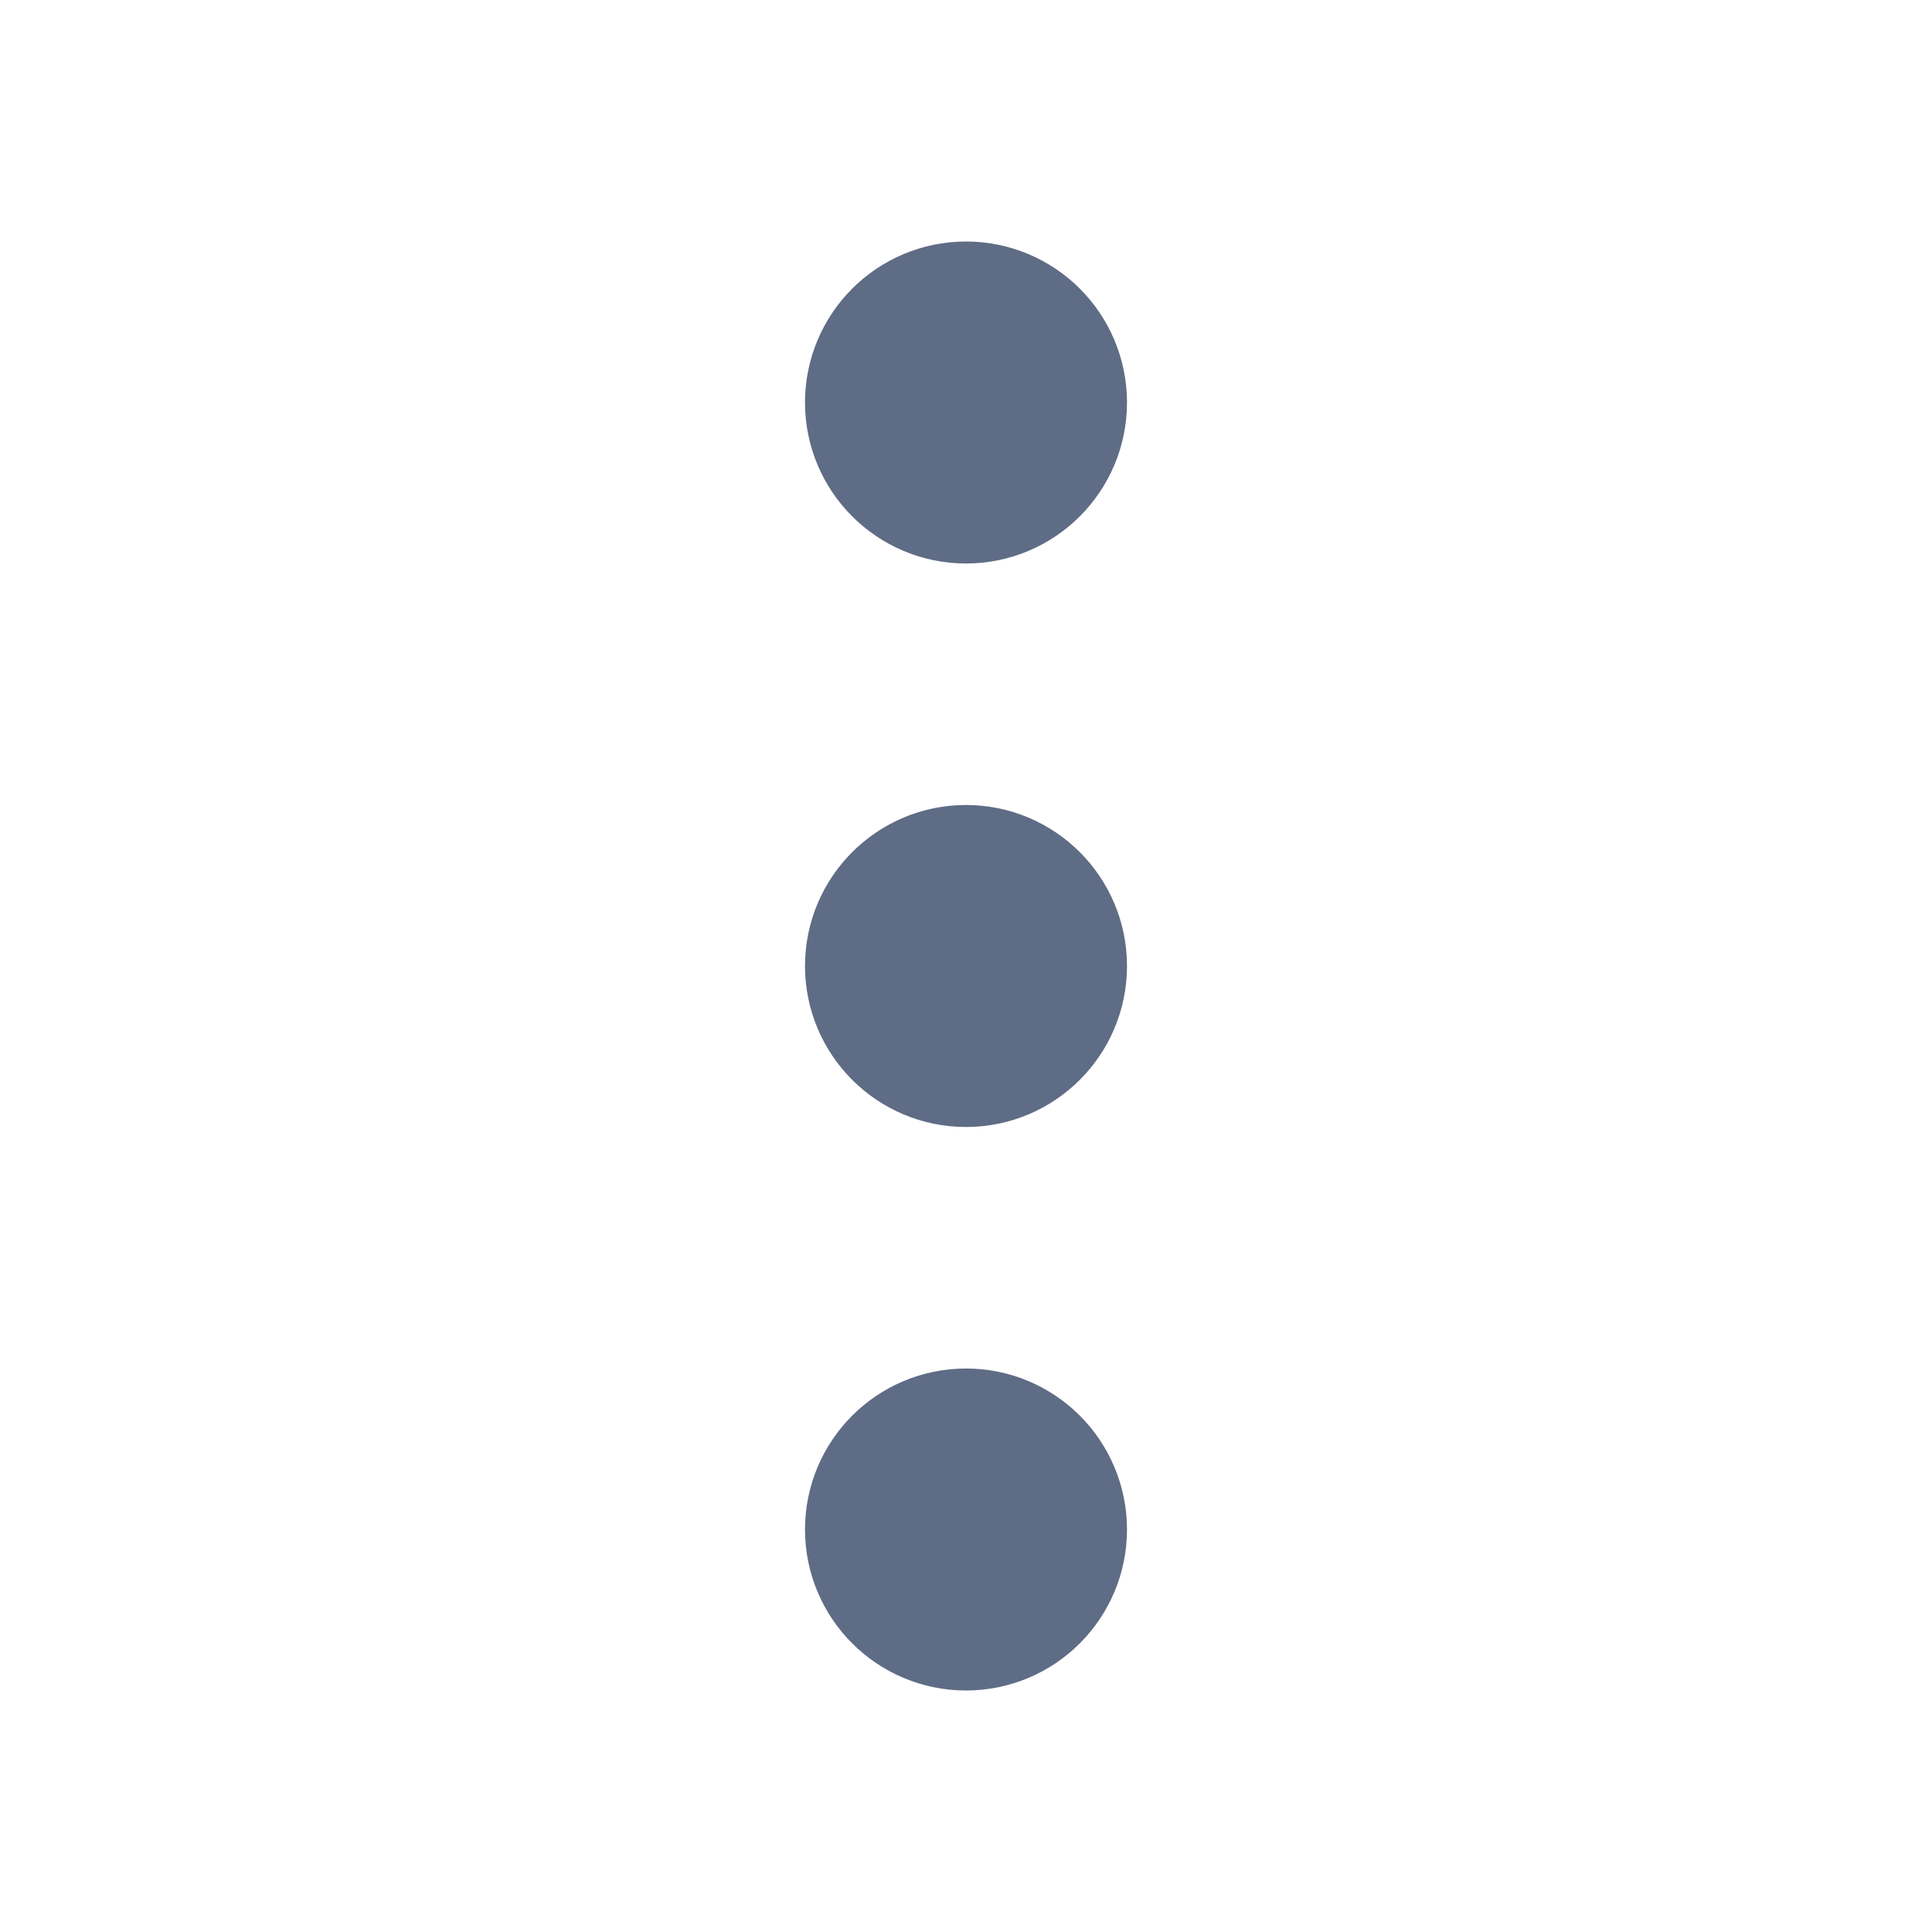
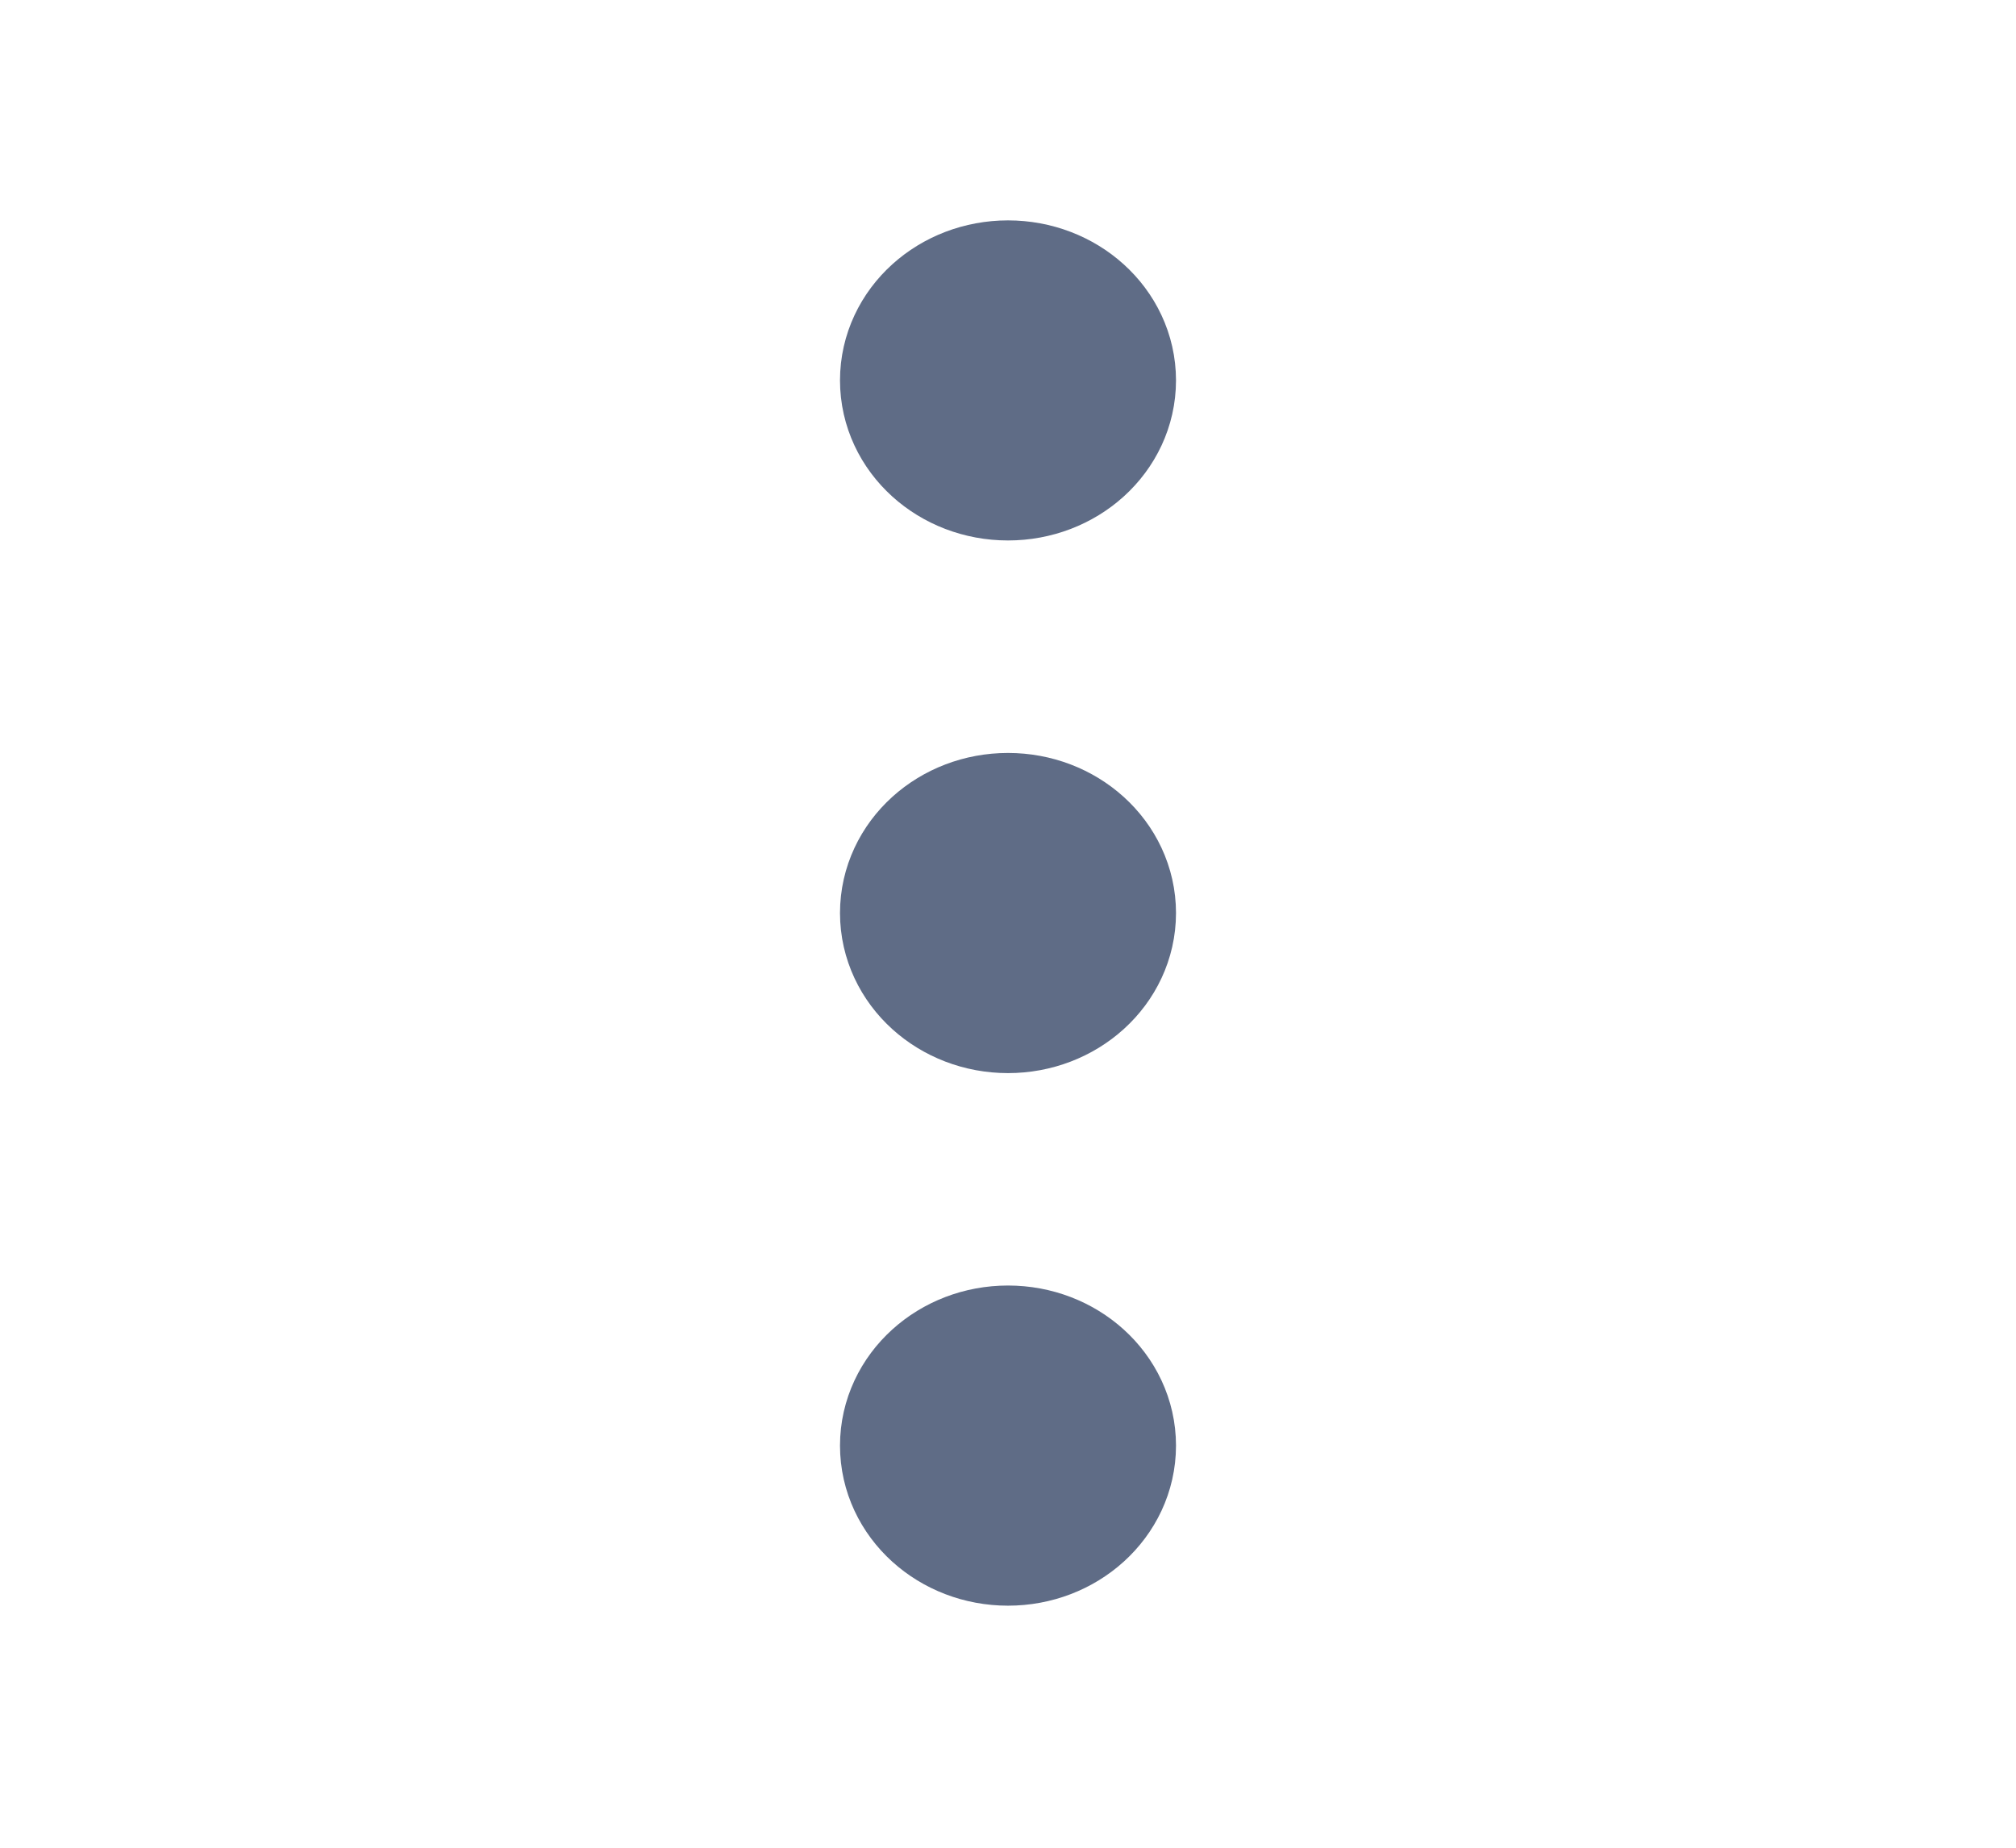
- <svg xmlns="http://www.w3.org/2000/svg" width="24" height="24" viewBox="0 0 24 24" fill="none">
-   <path d="M12 13C12.552 13 13 12.552 13 12C13 11.448 12.552 11 12 11C11.448 11 11 11.448 11 12C11 12.552 11.448 13 12 13Z" stroke="#5F6C86" stroke-width="2" stroke-linecap="round" stroke-linejoin="round" />
-   <path d="M12 6C12.552 6 13 5.552 13 5C13 4.448 12.552 4 12 4C11.448 4 11 4.448 11 5C11 5.552 11.448 6 12 6Z" stroke="#5F6C86" stroke-width="2" stroke-linecap="round" stroke-linejoin="round" />
-   <path d="M12 20C12.552 20 13 19.552 13 19C13 18.448 12.552 18 12 18C11.448 18 11 18.448 11 19C11 19.552 11.448 20 12 20Z" stroke="#5F6C86" stroke-width="2" stroke-linecap="round" stroke-linejoin="round" />
+ <svg xmlns="http://www.w3.org/2000/svg" width="24" height="22" viewBox="0 0 24 22" fill="none">
+   <path d="M12 11.777C12.552 11.777 13 11.371 13 10.871C13 10.37 12.552 9.965 12 9.965C11.448 9.965 11 10.37 11 10.871C11 11.371 11.448 11.777 12 11.777Z" stroke="#5F6C86" stroke-width="2" stroke-linecap="round" stroke-linejoin="round" />
+   <path d="M12 5.435C12.552 5.435 13 5.03 13 4.529C13 4.029 12.552 3.624 12 3.624C11.448 3.624 11 4.029 11 4.529C11 5.03 11.448 5.435 12 5.435Z" stroke="#5F6C86" stroke-width="2" stroke-linecap="round" stroke-linejoin="round" />
+   <path d="M12 18.118C12.552 18.118 13 17.712 13 17.212C13 16.712 12.552 16.306 12 16.306C11.448 16.306 11 16.712 11 17.212C11 17.712 11.448 18.118 12 18.118Z" stroke="#5F6C86" stroke-width="2" stroke-linecap="round" stroke-linejoin="round" />
</svg>
